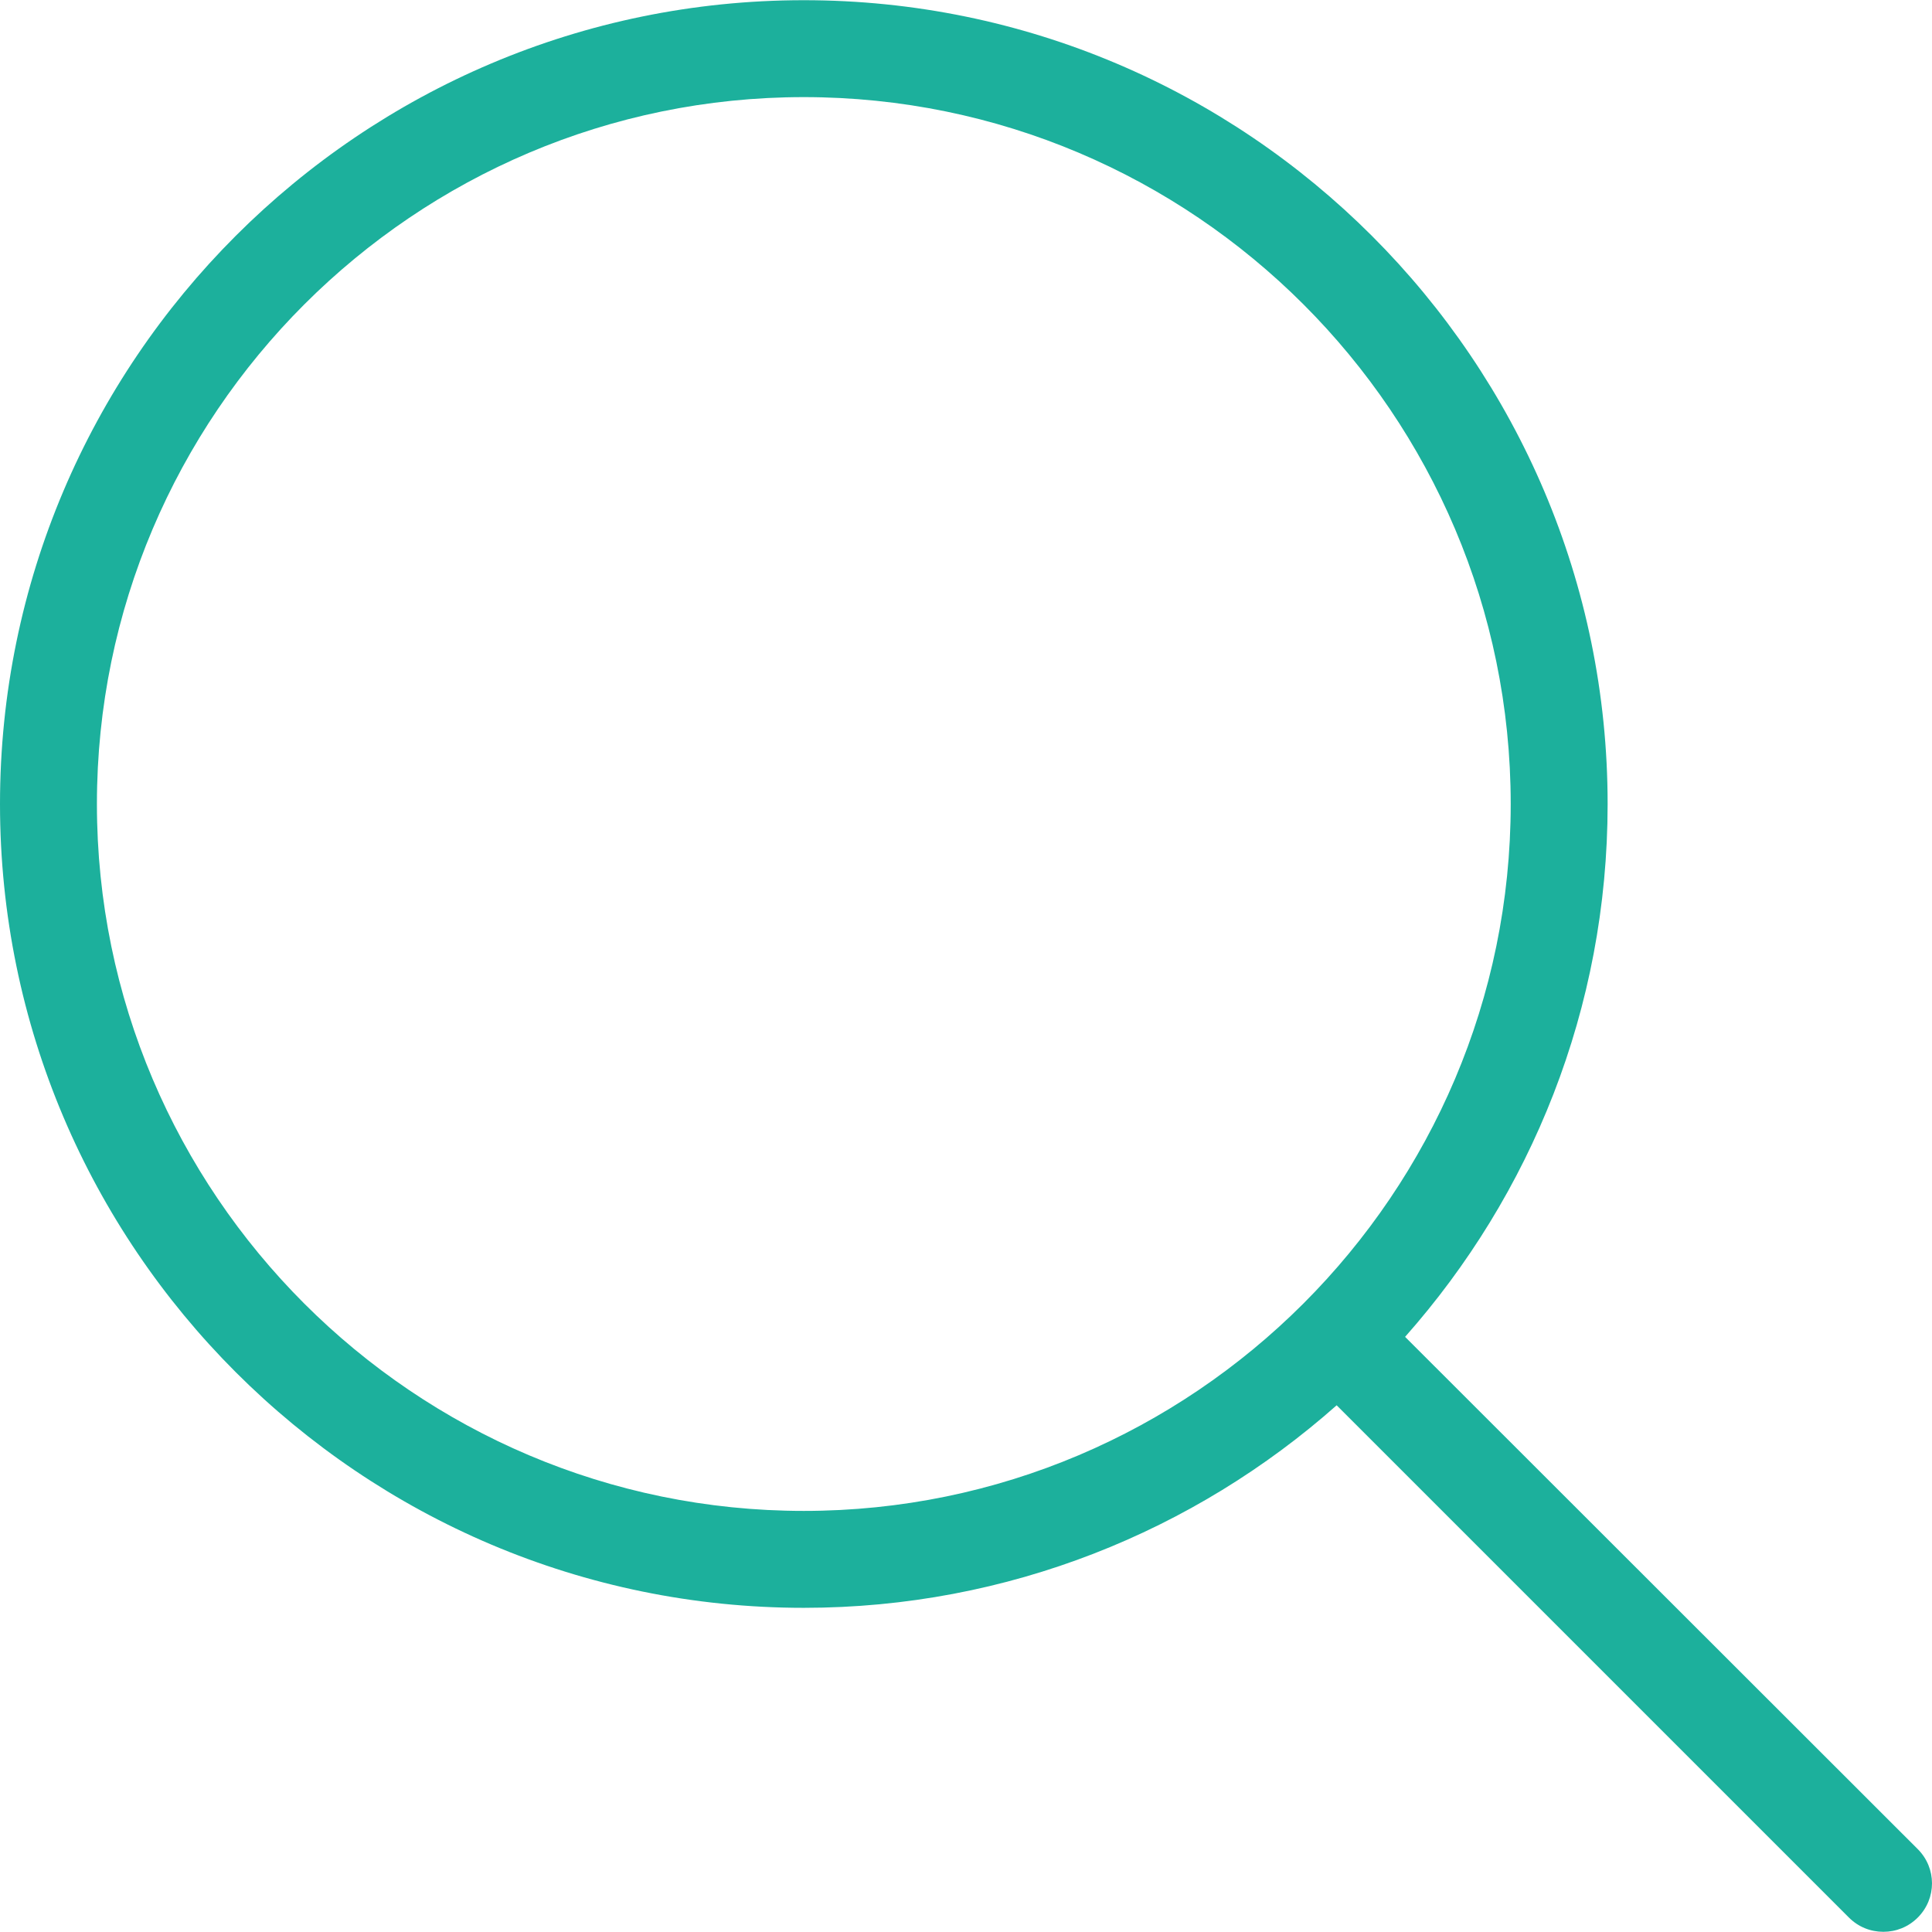
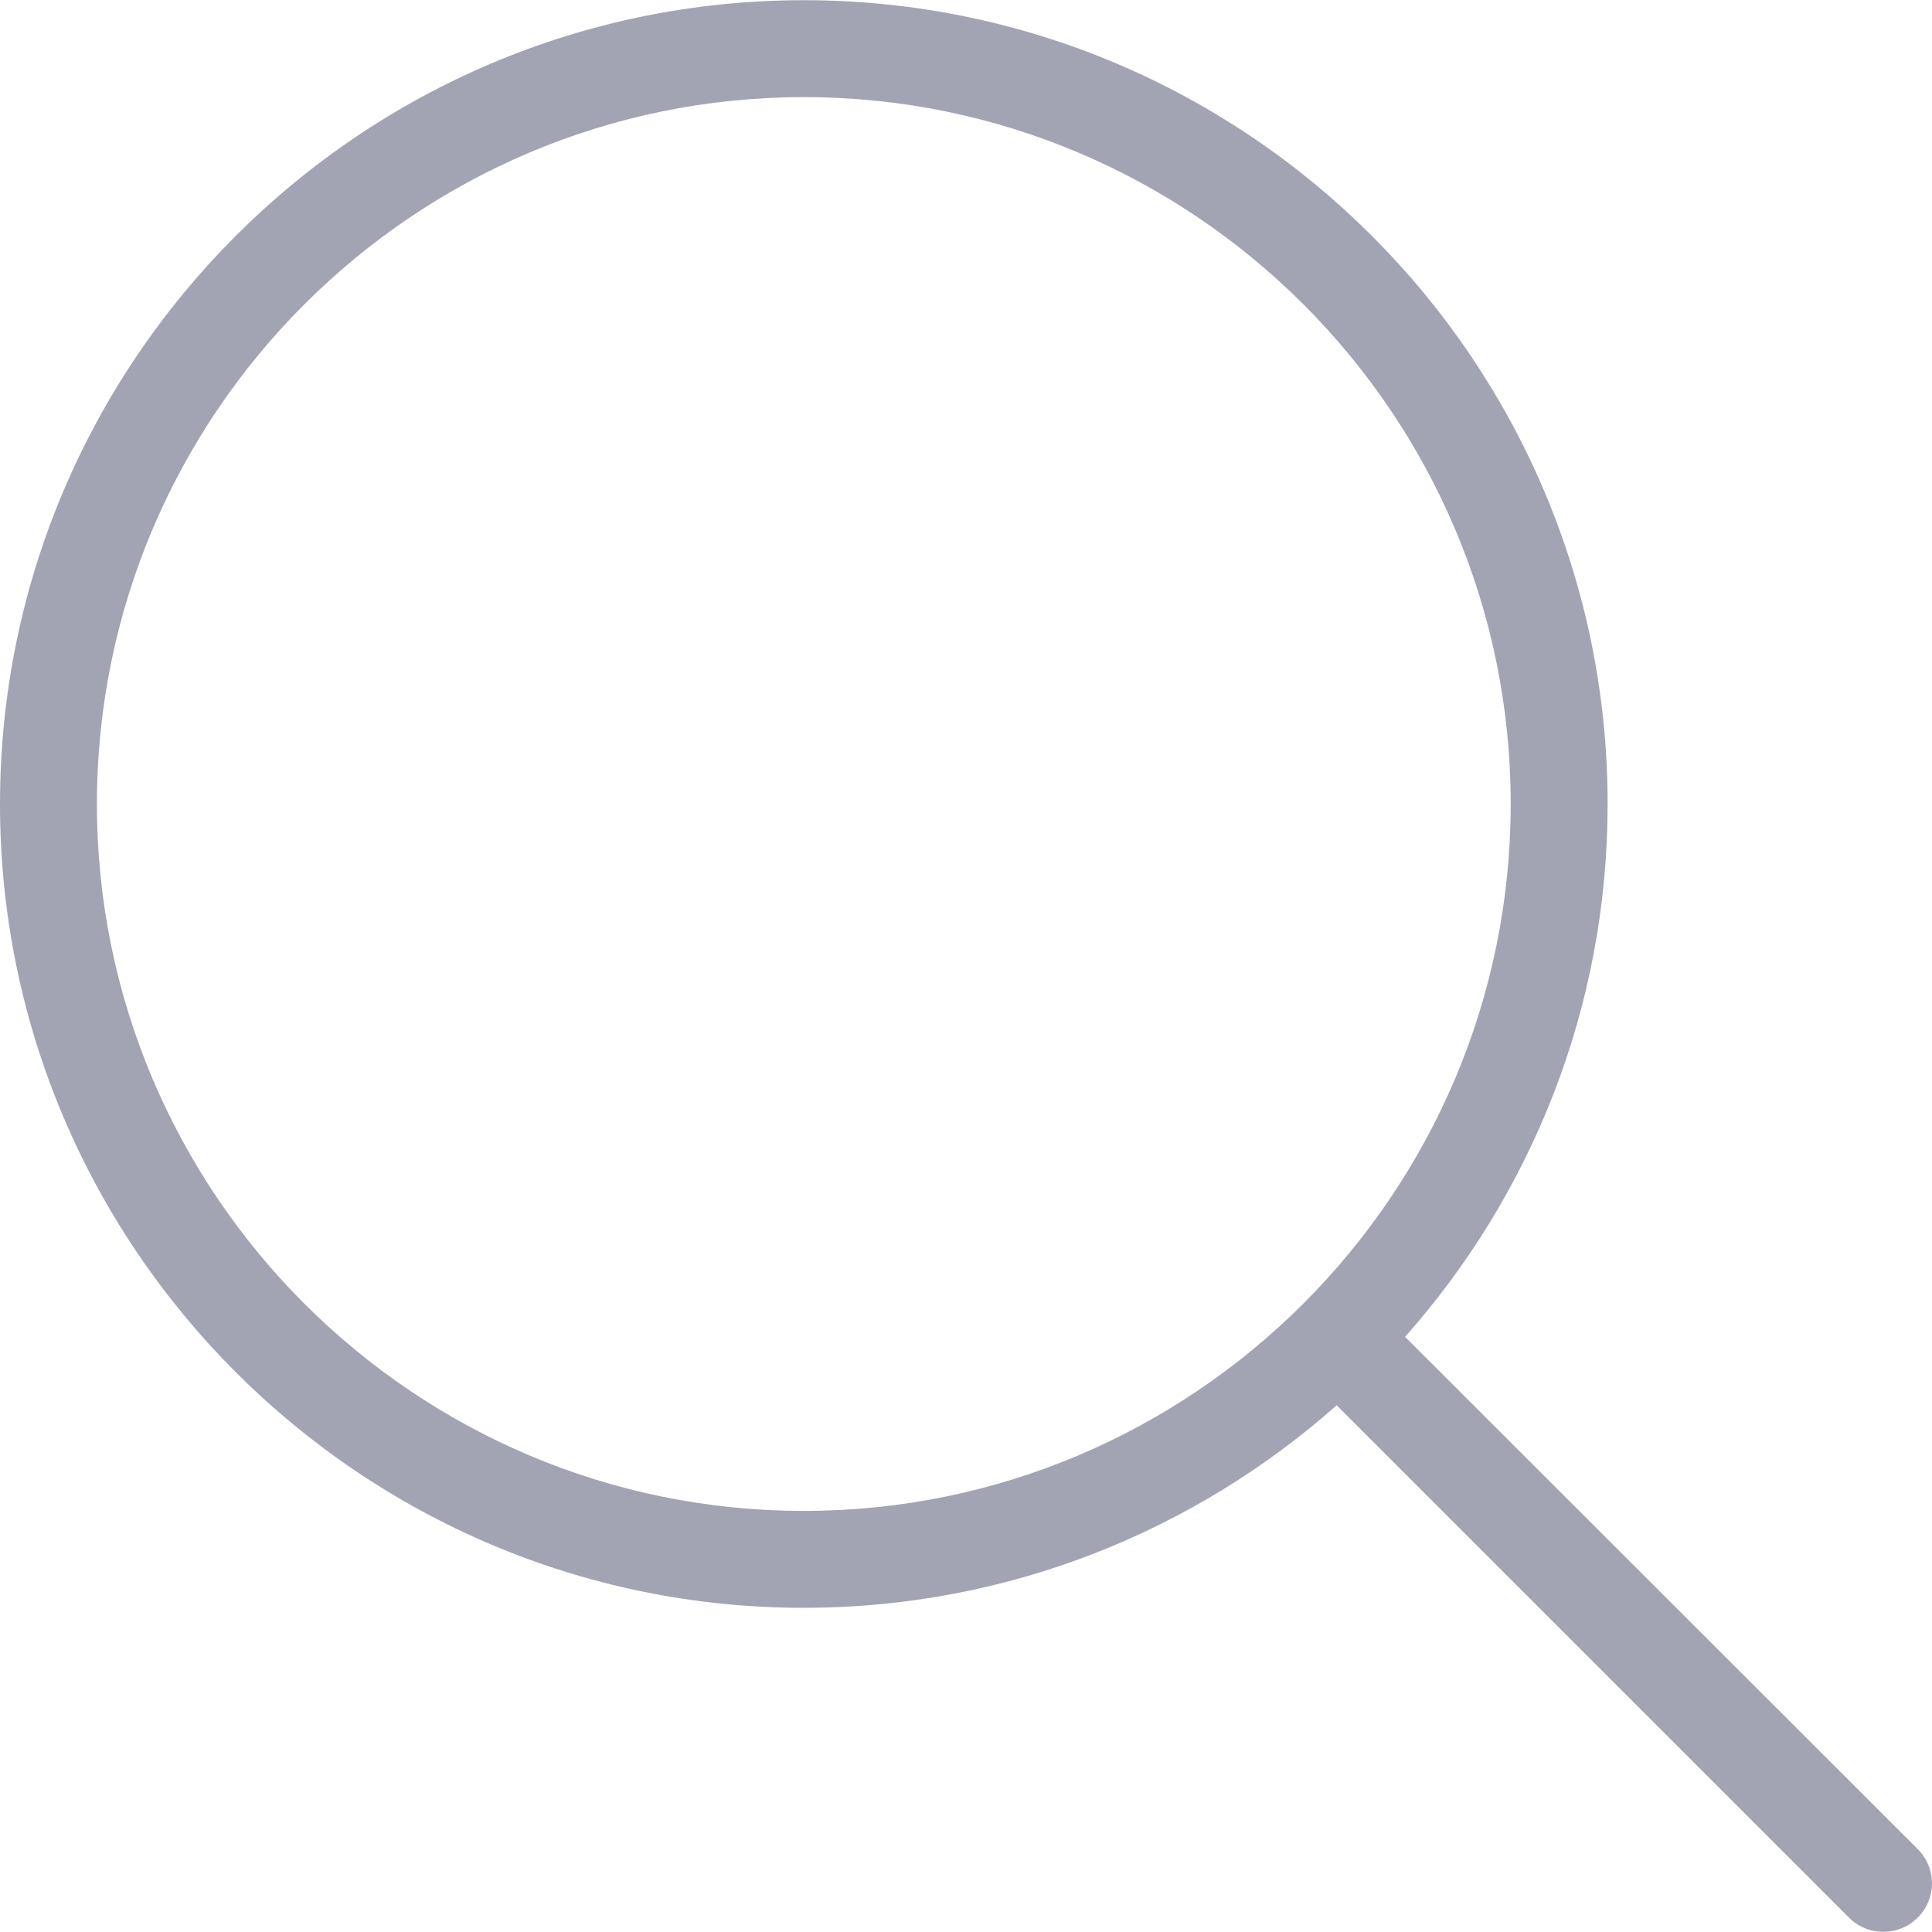
<svg xmlns="http://www.w3.org/2000/svg" version="1.1" id="Capa_1" x="0px" y="0px" viewBox="0 0 488.4 488.4" style="enable-background:new 0 0 488.4 488.4;" xml:space="preserve">
  <g>
    <g>
-       <path fill="#1cb09c" d="M0,203.25c0,112.1,91.2,203.2,203.2,203.2c51.6,0,98.8-19.4,134.7-51.2l129.5,129.5c2.4,2.4,5.5,3.6,8.7,3.6    s6.3-1.2,8.7-3.6c4.8-4.8,4.8-12.5,0-17.3l-129.6-129.5c31.8-35.9,51.2-83,51.2-134.7c0-112.1-91.2-203.2-203.2-203.2    S0,91.15,0,203.25z M381.9,203.25c0,98.5-80.2,178.7-178.7,178.7s-178.7-80.2-178.7-178.7s80.2-178.7,178.7-178.7    S381.9,104.65,381.9,203.25z" />
+       <path fill="#a2a4b3" d="M0,203.25c0,112.1,91.2,203.2,203.2,203.2c51.6,0,98.8-19.4,134.7-51.2l129.5,129.5c2.4,2.4,5.5,3.6,8.7,3.6    s6.3-1.2,8.7-3.6c4.8-4.8,4.8-12.5,0-17.3l-129.6-129.5c31.8-35.9,51.2-83,51.2-134.7c0-112.1-91.2-203.2-203.2-203.2    S0,91.15,0,203.25z M381.9,203.25c0,98.5-80.2,178.7-178.7,178.7s-178.7-80.2-178.7-178.7s80.2-178.7,178.7-178.7    S381.9,104.65,381.9,203.25z" />
    </g>
  </g>
  <g>
</g>
  <g>
</g>
  <g>
</g>
  <g>
</g>
  <g>
</g>
  <g>
</g>
  <g>
</g>
  <g>
</g>
  <g>
</g>
  <g>
</g>
  <g>
</g>
  <g>
</g>
  <g>
</g>
  <g>
</g>
  <g>
</g>
</svg>
